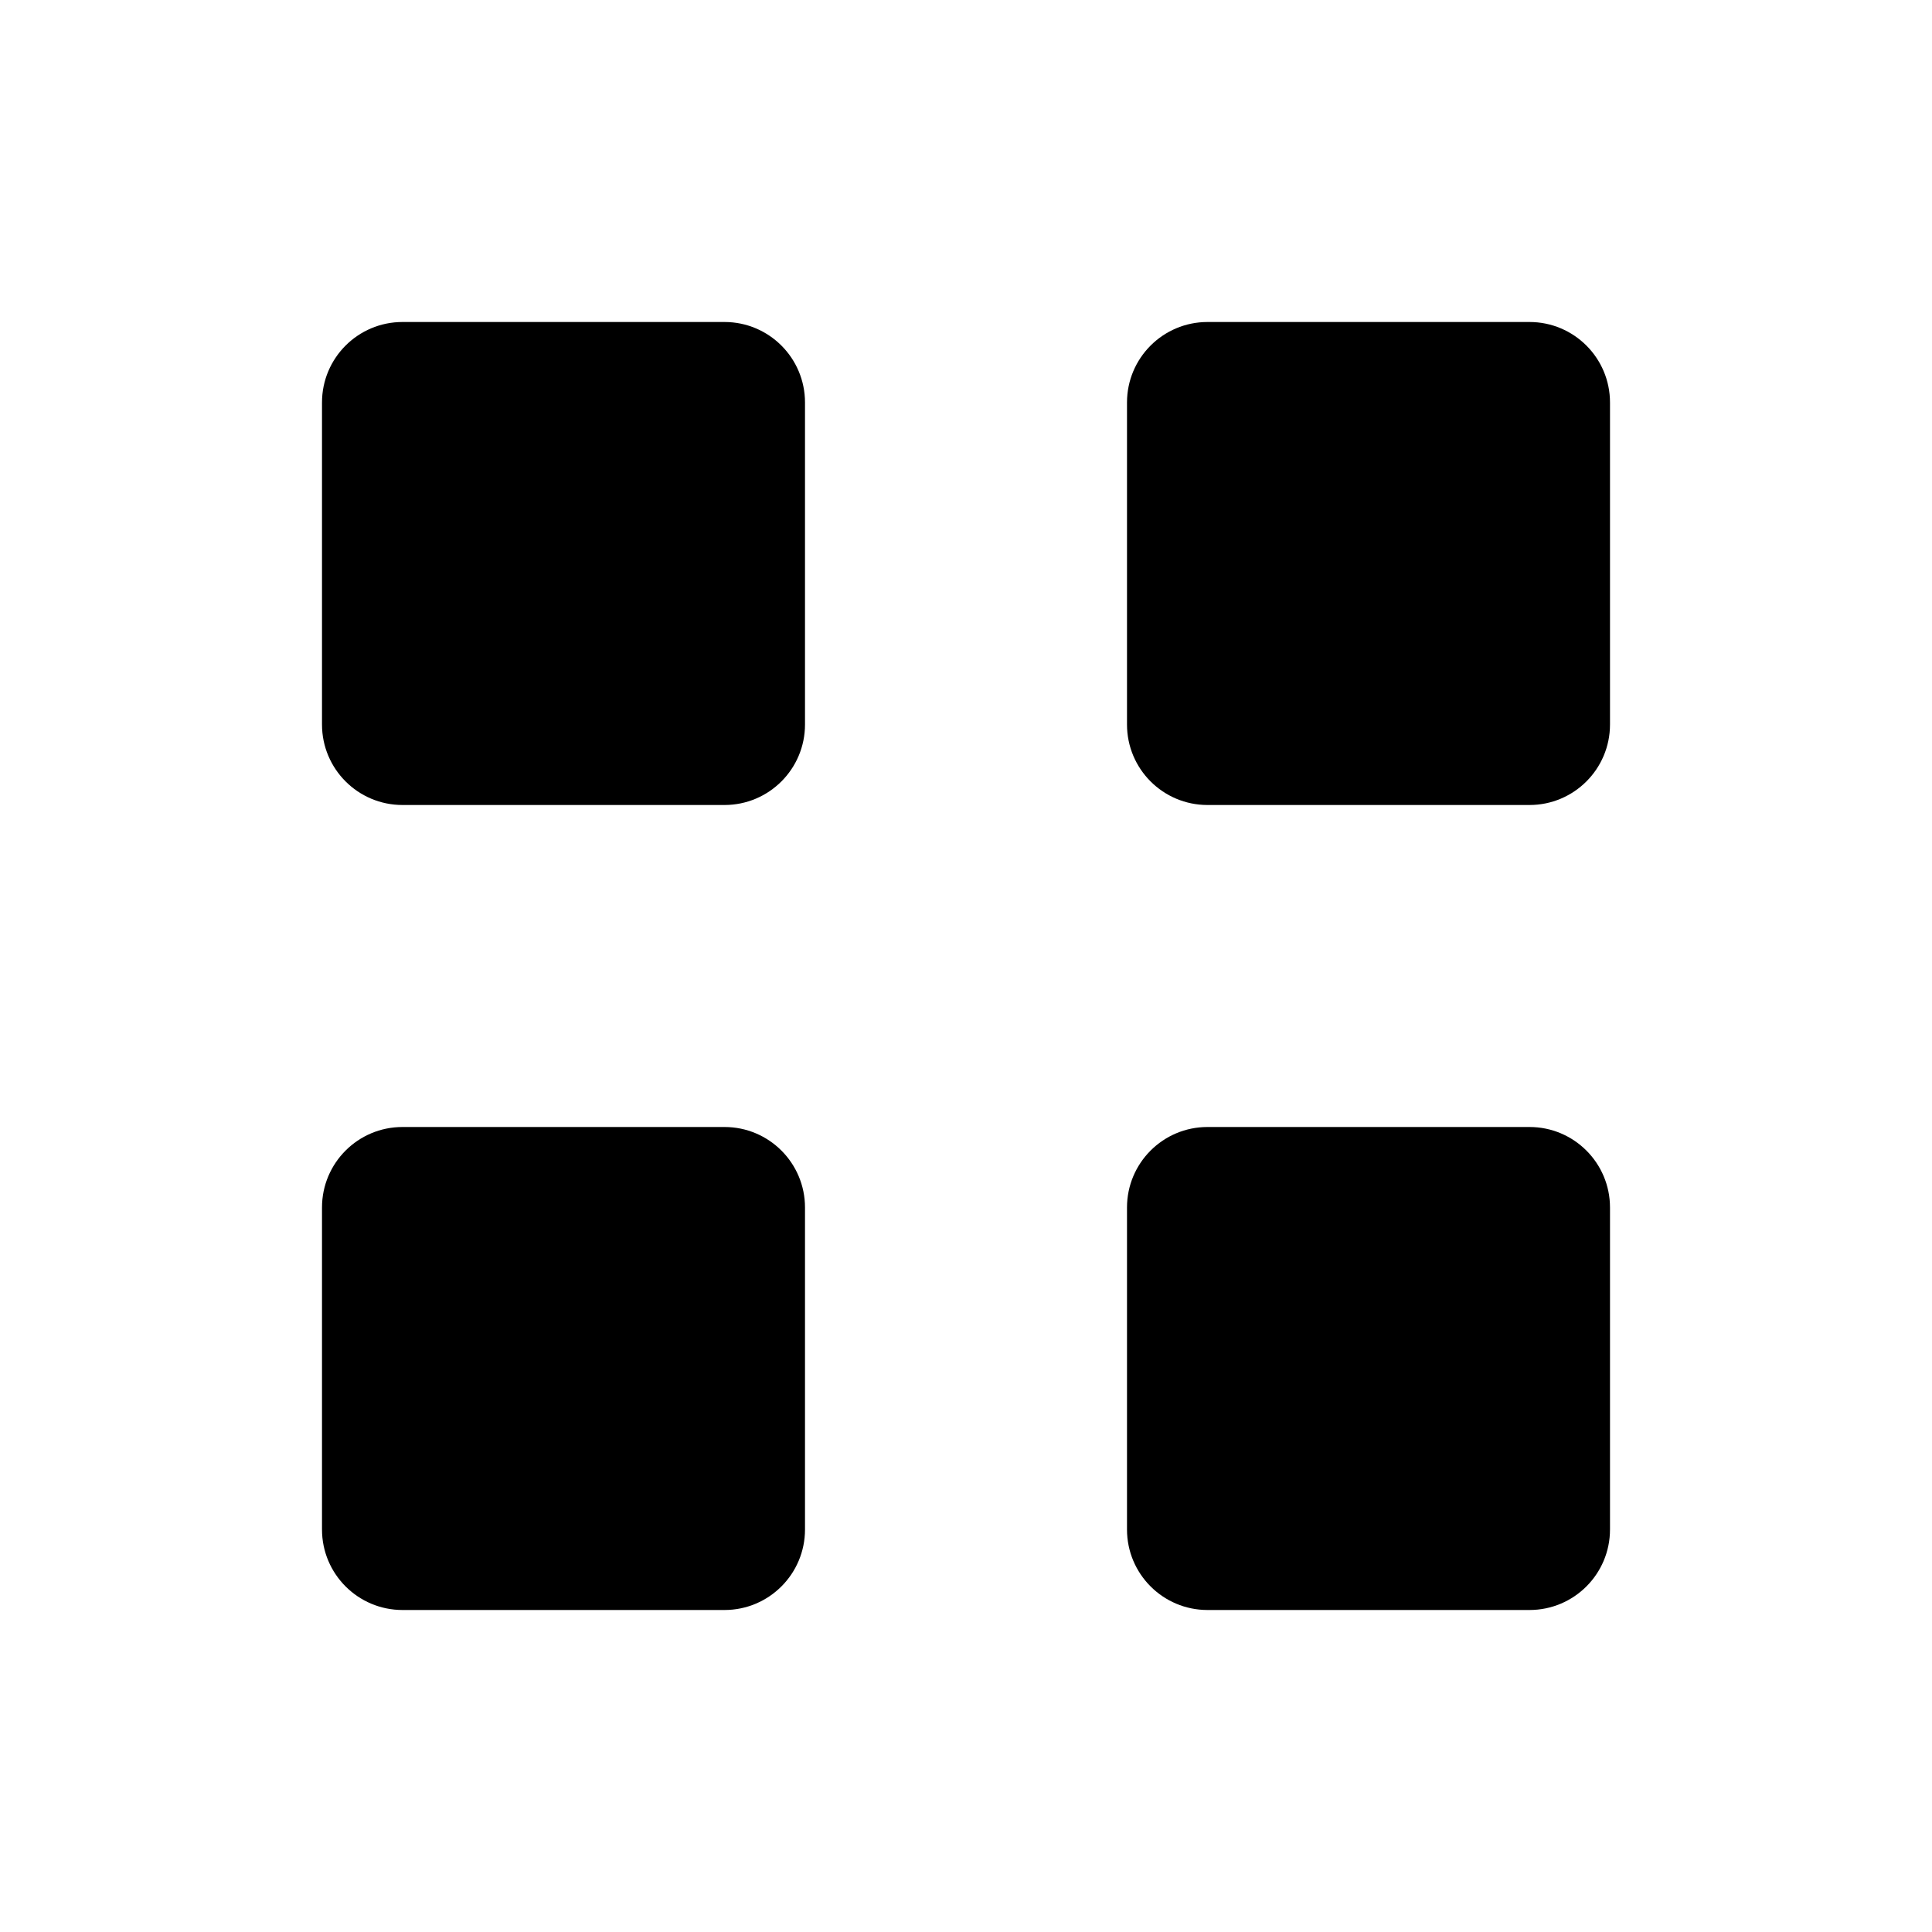
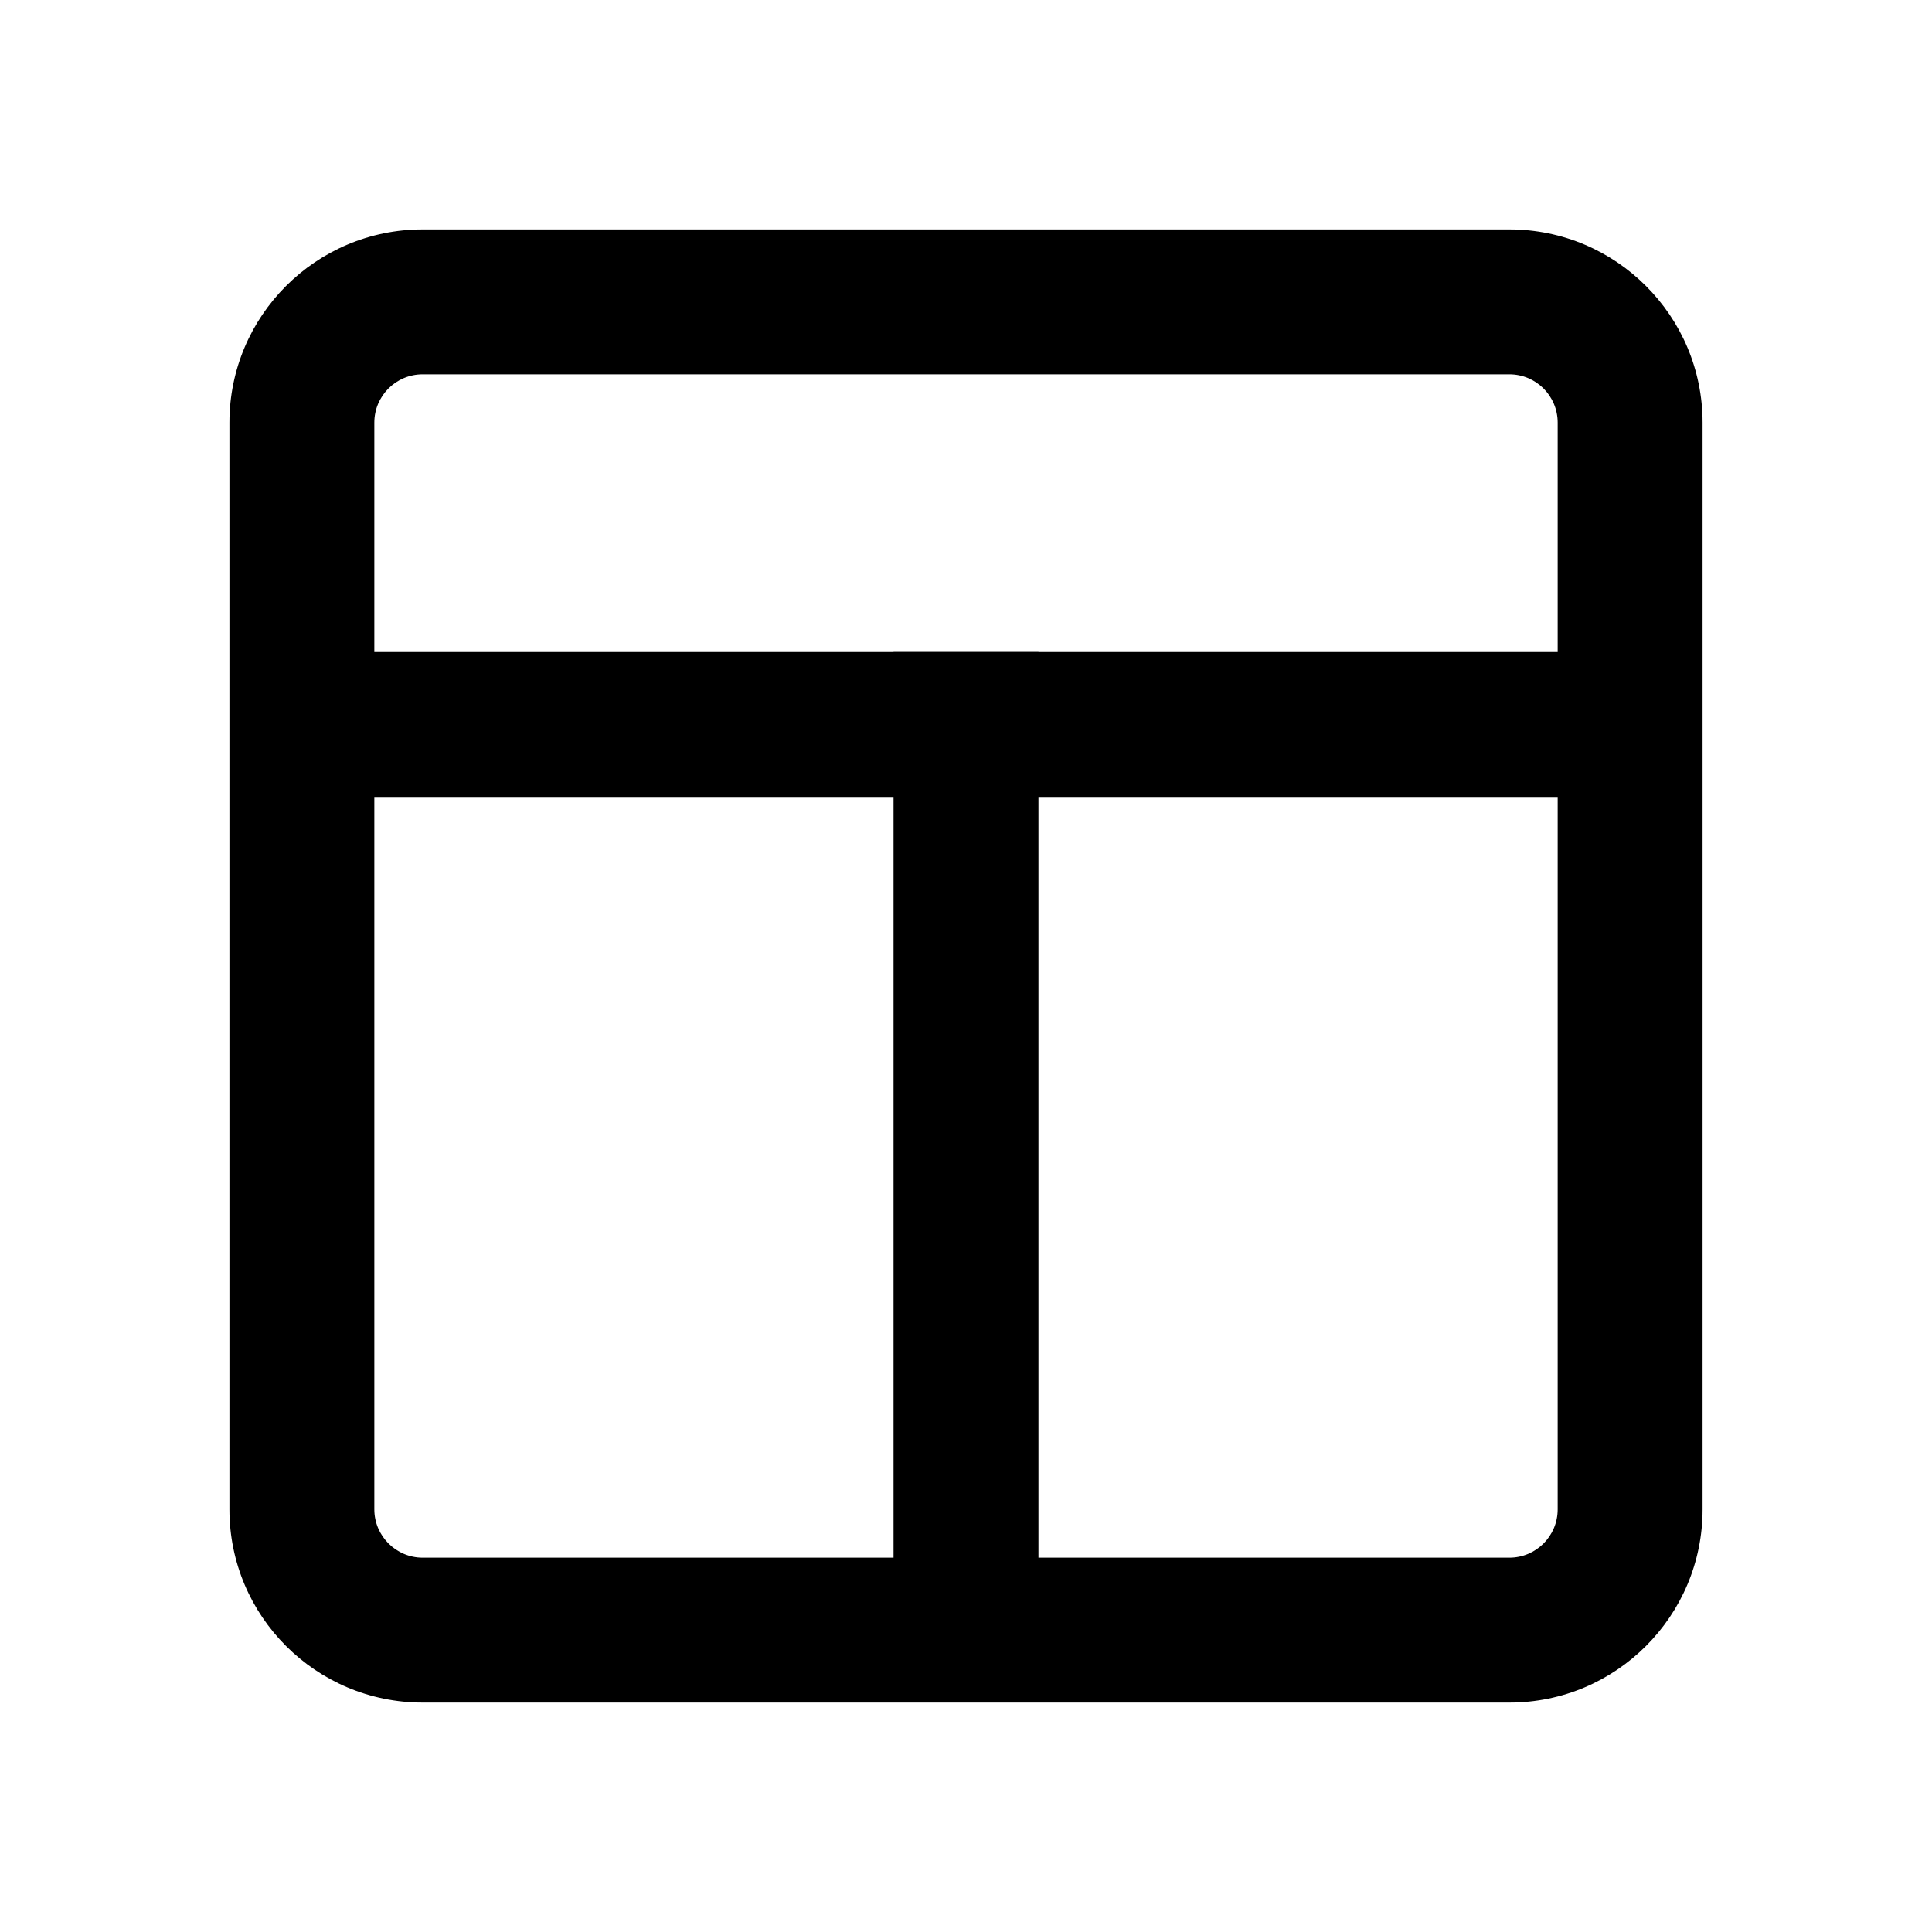
- <svg xmlns="http://www.w3.org/2000/svg" viewBox="0 0 24 24" fill="currentColor">
-   <rect x="4" y="4" width="6" height="6" rx="1" />
-   <rect x="14" y="4" width="6" height="6" rx="1" />
-   <rect x="4" y="14" width="6" height="6" rx="1" />
-   <rect x="14" y="14" width="6" height="6" rx="1" />
+ <svg xmlns="http://www.w3.org/2000/svg" version="1.1" viewBox="0 0 1024 1024">
+   <path d="M825.6 224a25.6 25.6 0 0 0-25.6-25.6h-576a25.6 25.6 0 0 0-25.6 25.6v576c0 14.08 11.52 25.6 25.6 25.6h576a25.6 25.6 0 0 0 25.6-25.6v-576z m76.8 576a102.4 102.4 0 0 1-102.4 102.4h-576a102.4 102.4 0 0 1-102.4-102.4v-576a102.4 102.4 0 0 1 102.4-102.4h576a102.4 102.4 0 0 1 102.4 102.4v576z" />
+   <path d="M870.4 345.6v76.8H153.6V345.6h716.8z" />
+   <path d="M473.6 345.6h76.8v521.216H473.6V345.6z" />
</svg>
